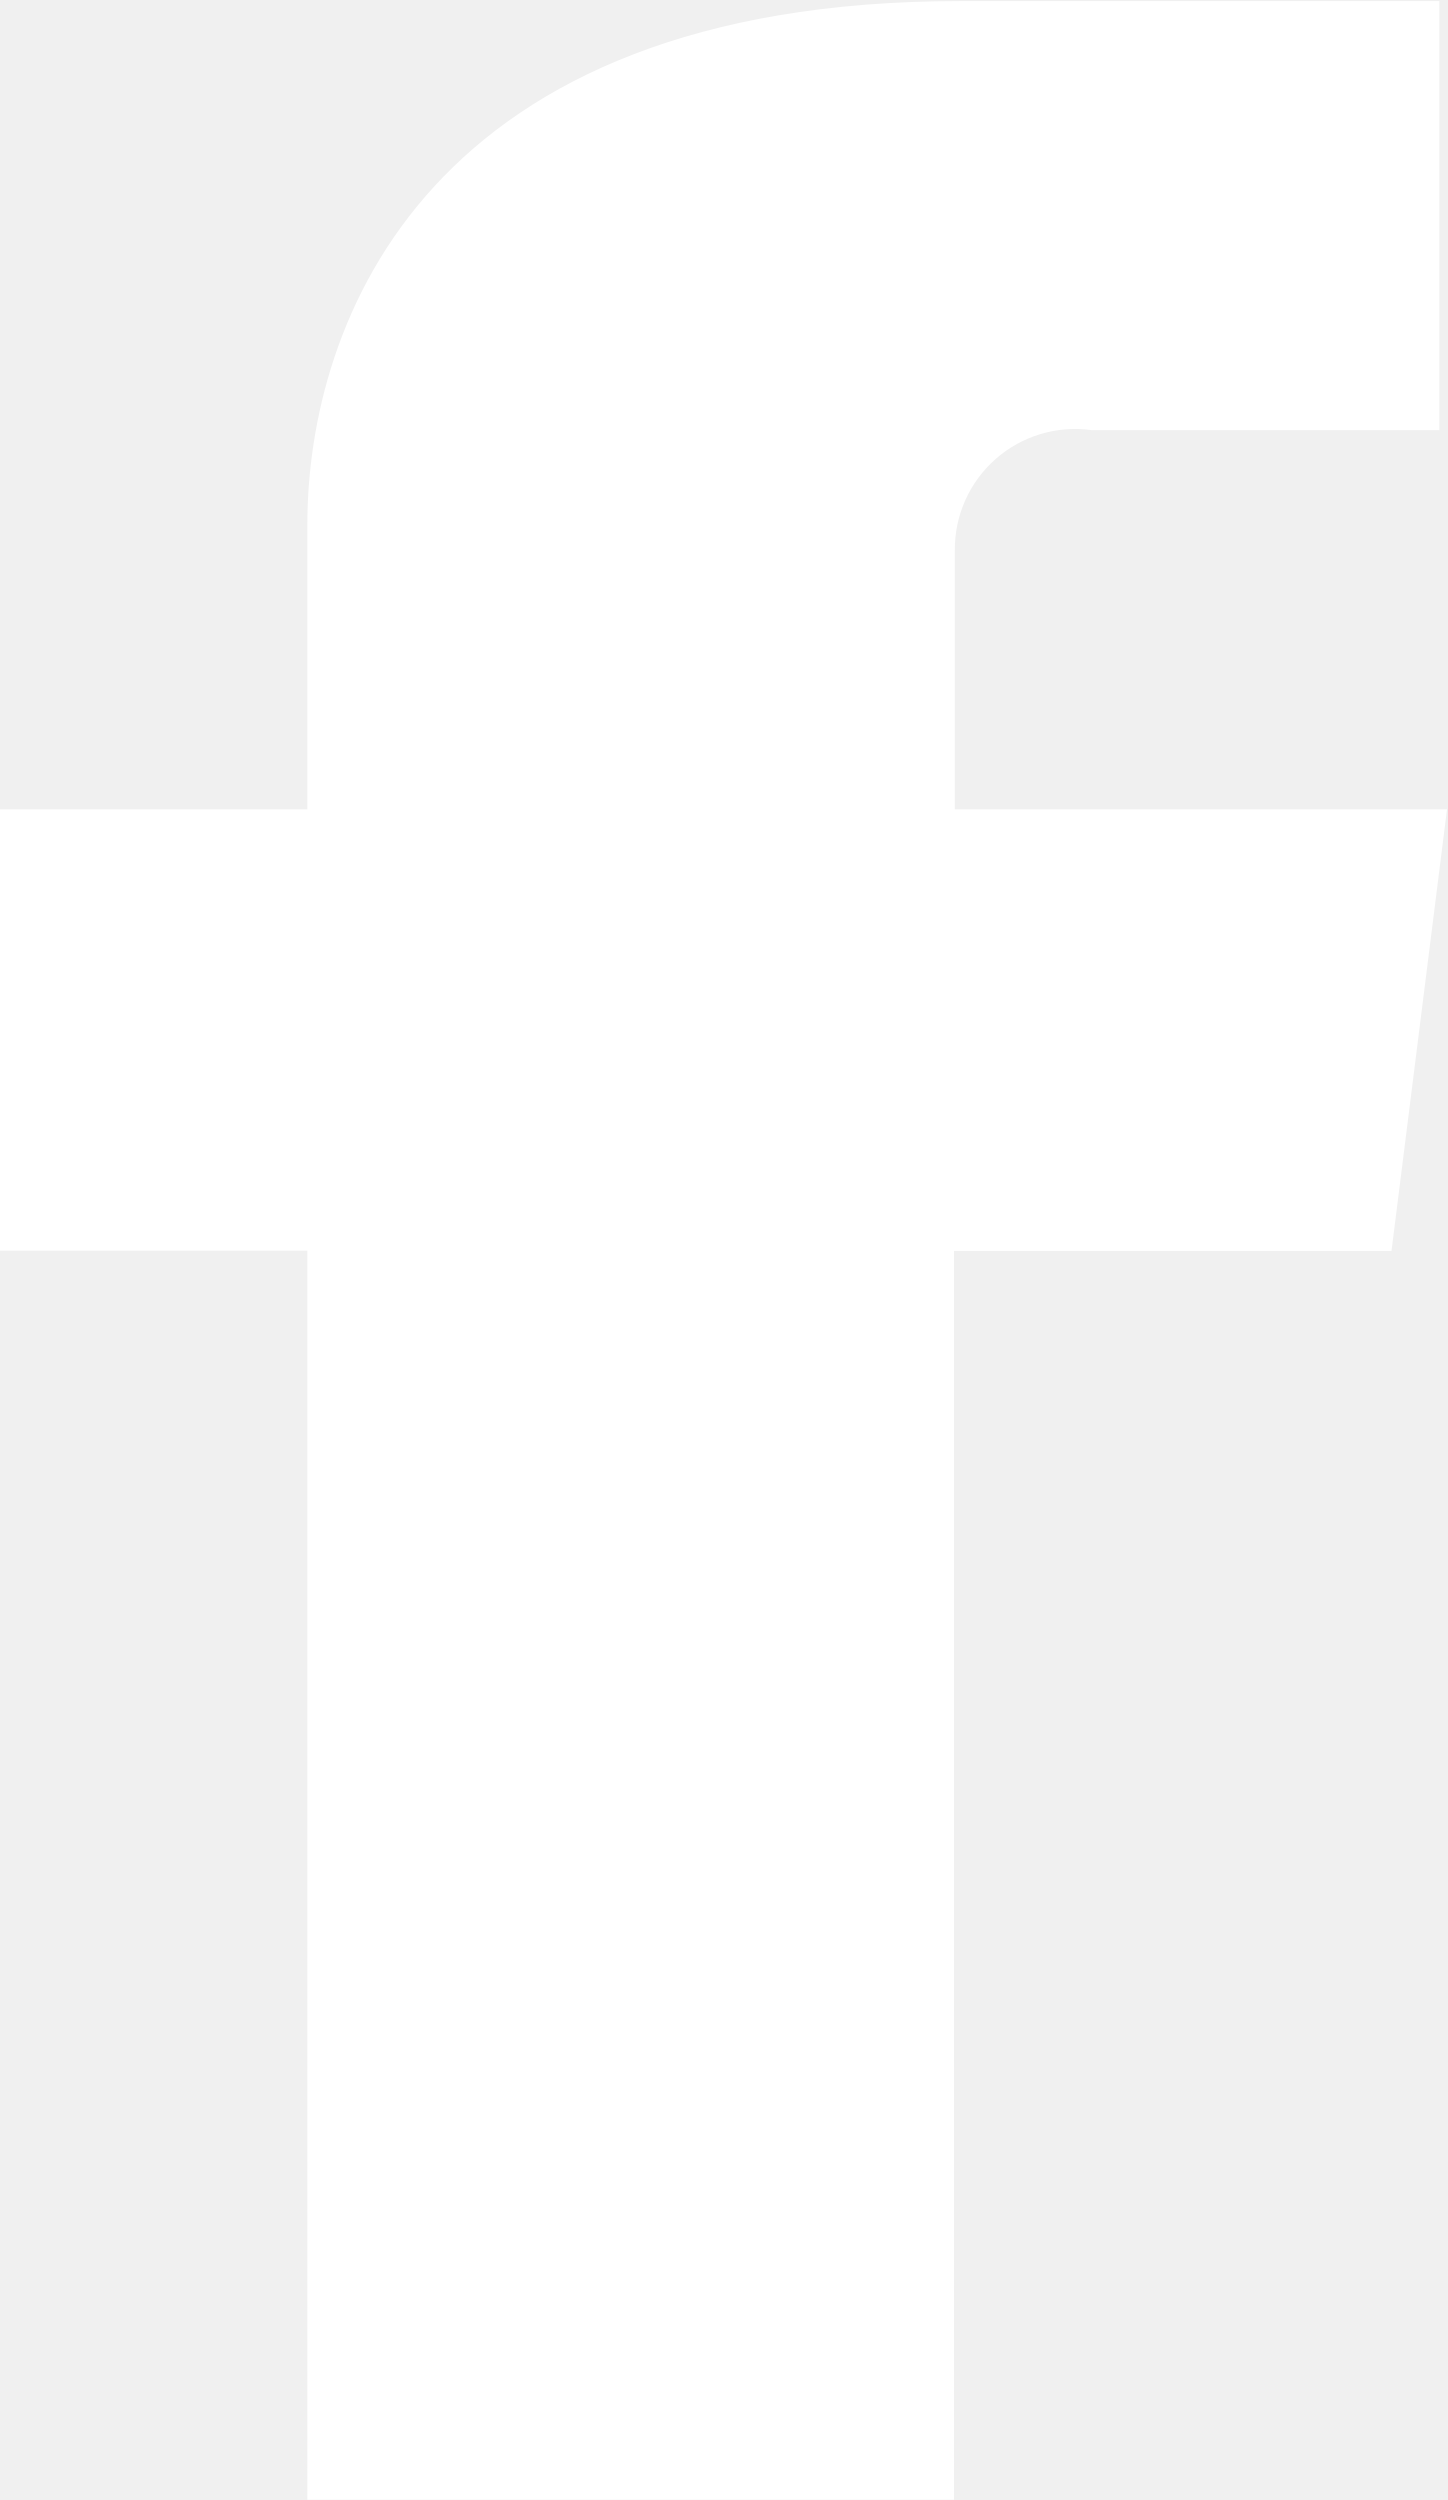
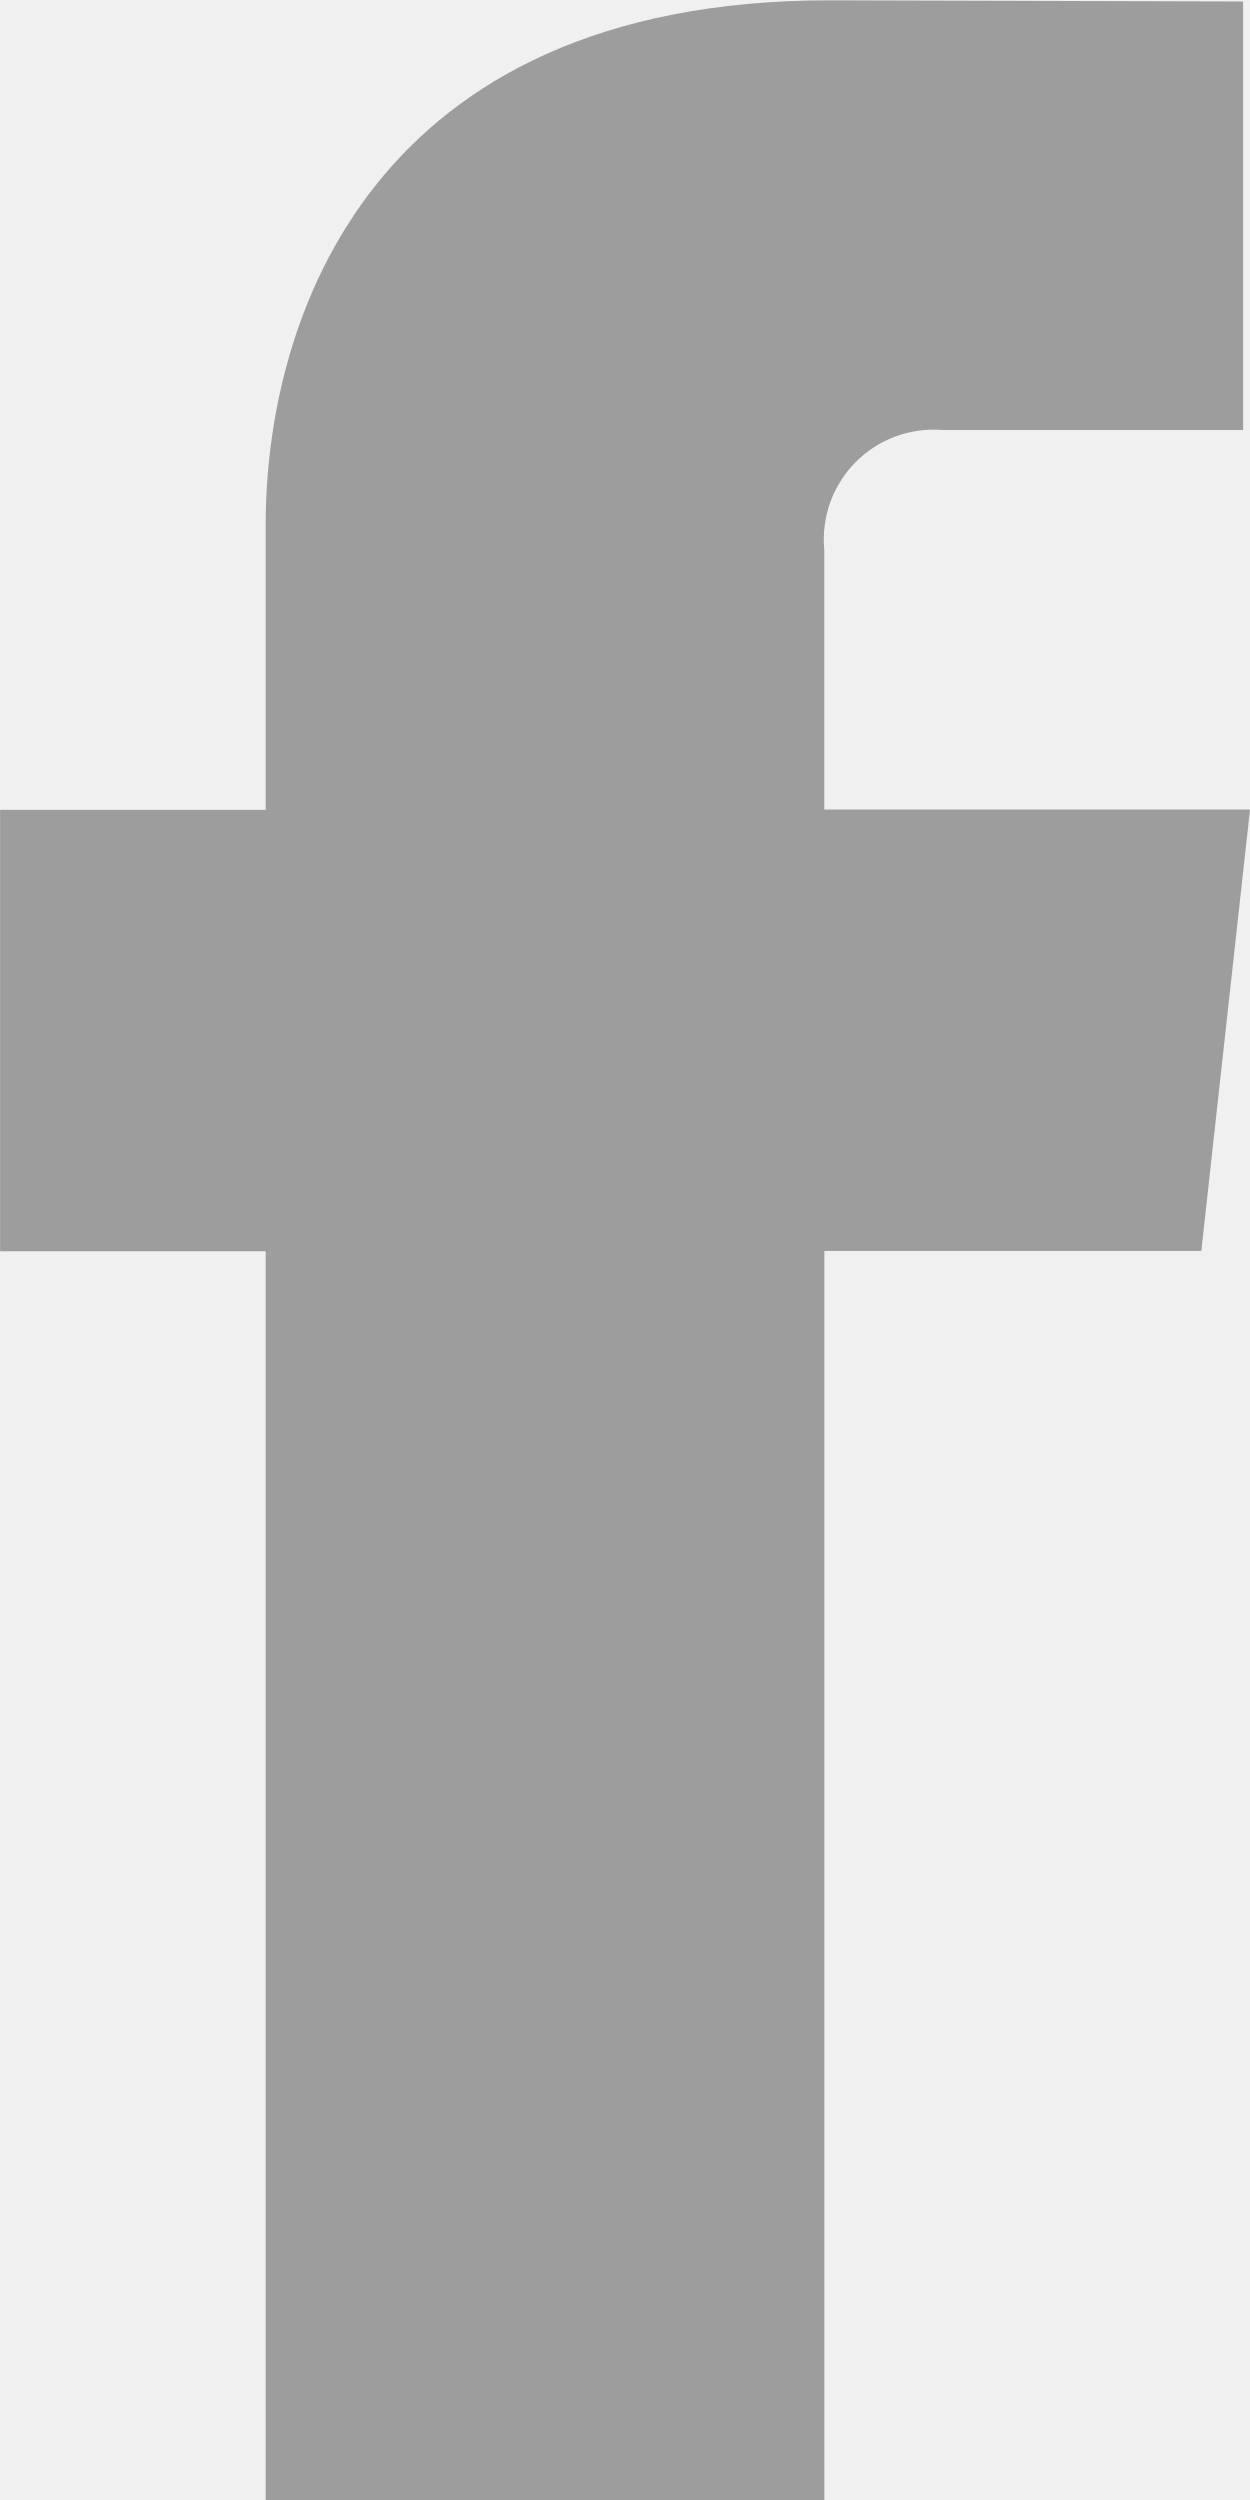
- <svg xmlns="http://www.w3.org/2000/svg" width="5.292" height="9.143" viewBox="0 0 5.292 9.143">
-   <path id="facebook" d="M23.274,9.056h-1.8V8.108a.44.44,0,0,1,.5-.439h1.272V6.1L21.493,6.1c-1.944,0-2.387,1.168-2.387,1.916V9.056H17.982v1.614h1.124v4.568h2.365V10.671h1.6Z" transform="translate(-17.982 -6.096)" fill="#fff" />
+ <svg xmlns="http://www.w3.org/2000/svg" width="16" height="32" viewBox="0 0 16 32">
+   <defs>
+     <style>
+       .cls-1 {
+         fill: #9d9d9d;
+       }
+     </style>
+   </defs>
+   <path id="facebook" class="cls-1" d="M33.982,16.458H28.533V13.137A1.406,1.406,0,0,1,30.049,11.6h3.845V6.115L28.6,6.1c-5.879,0-7.217,4.09-7.217,6.707v3.655h-3.4v5.65h3.4V38.1h7.151V22.108h4.825Z" transform="translate(-17.982 -6.096)" />
</svg>
